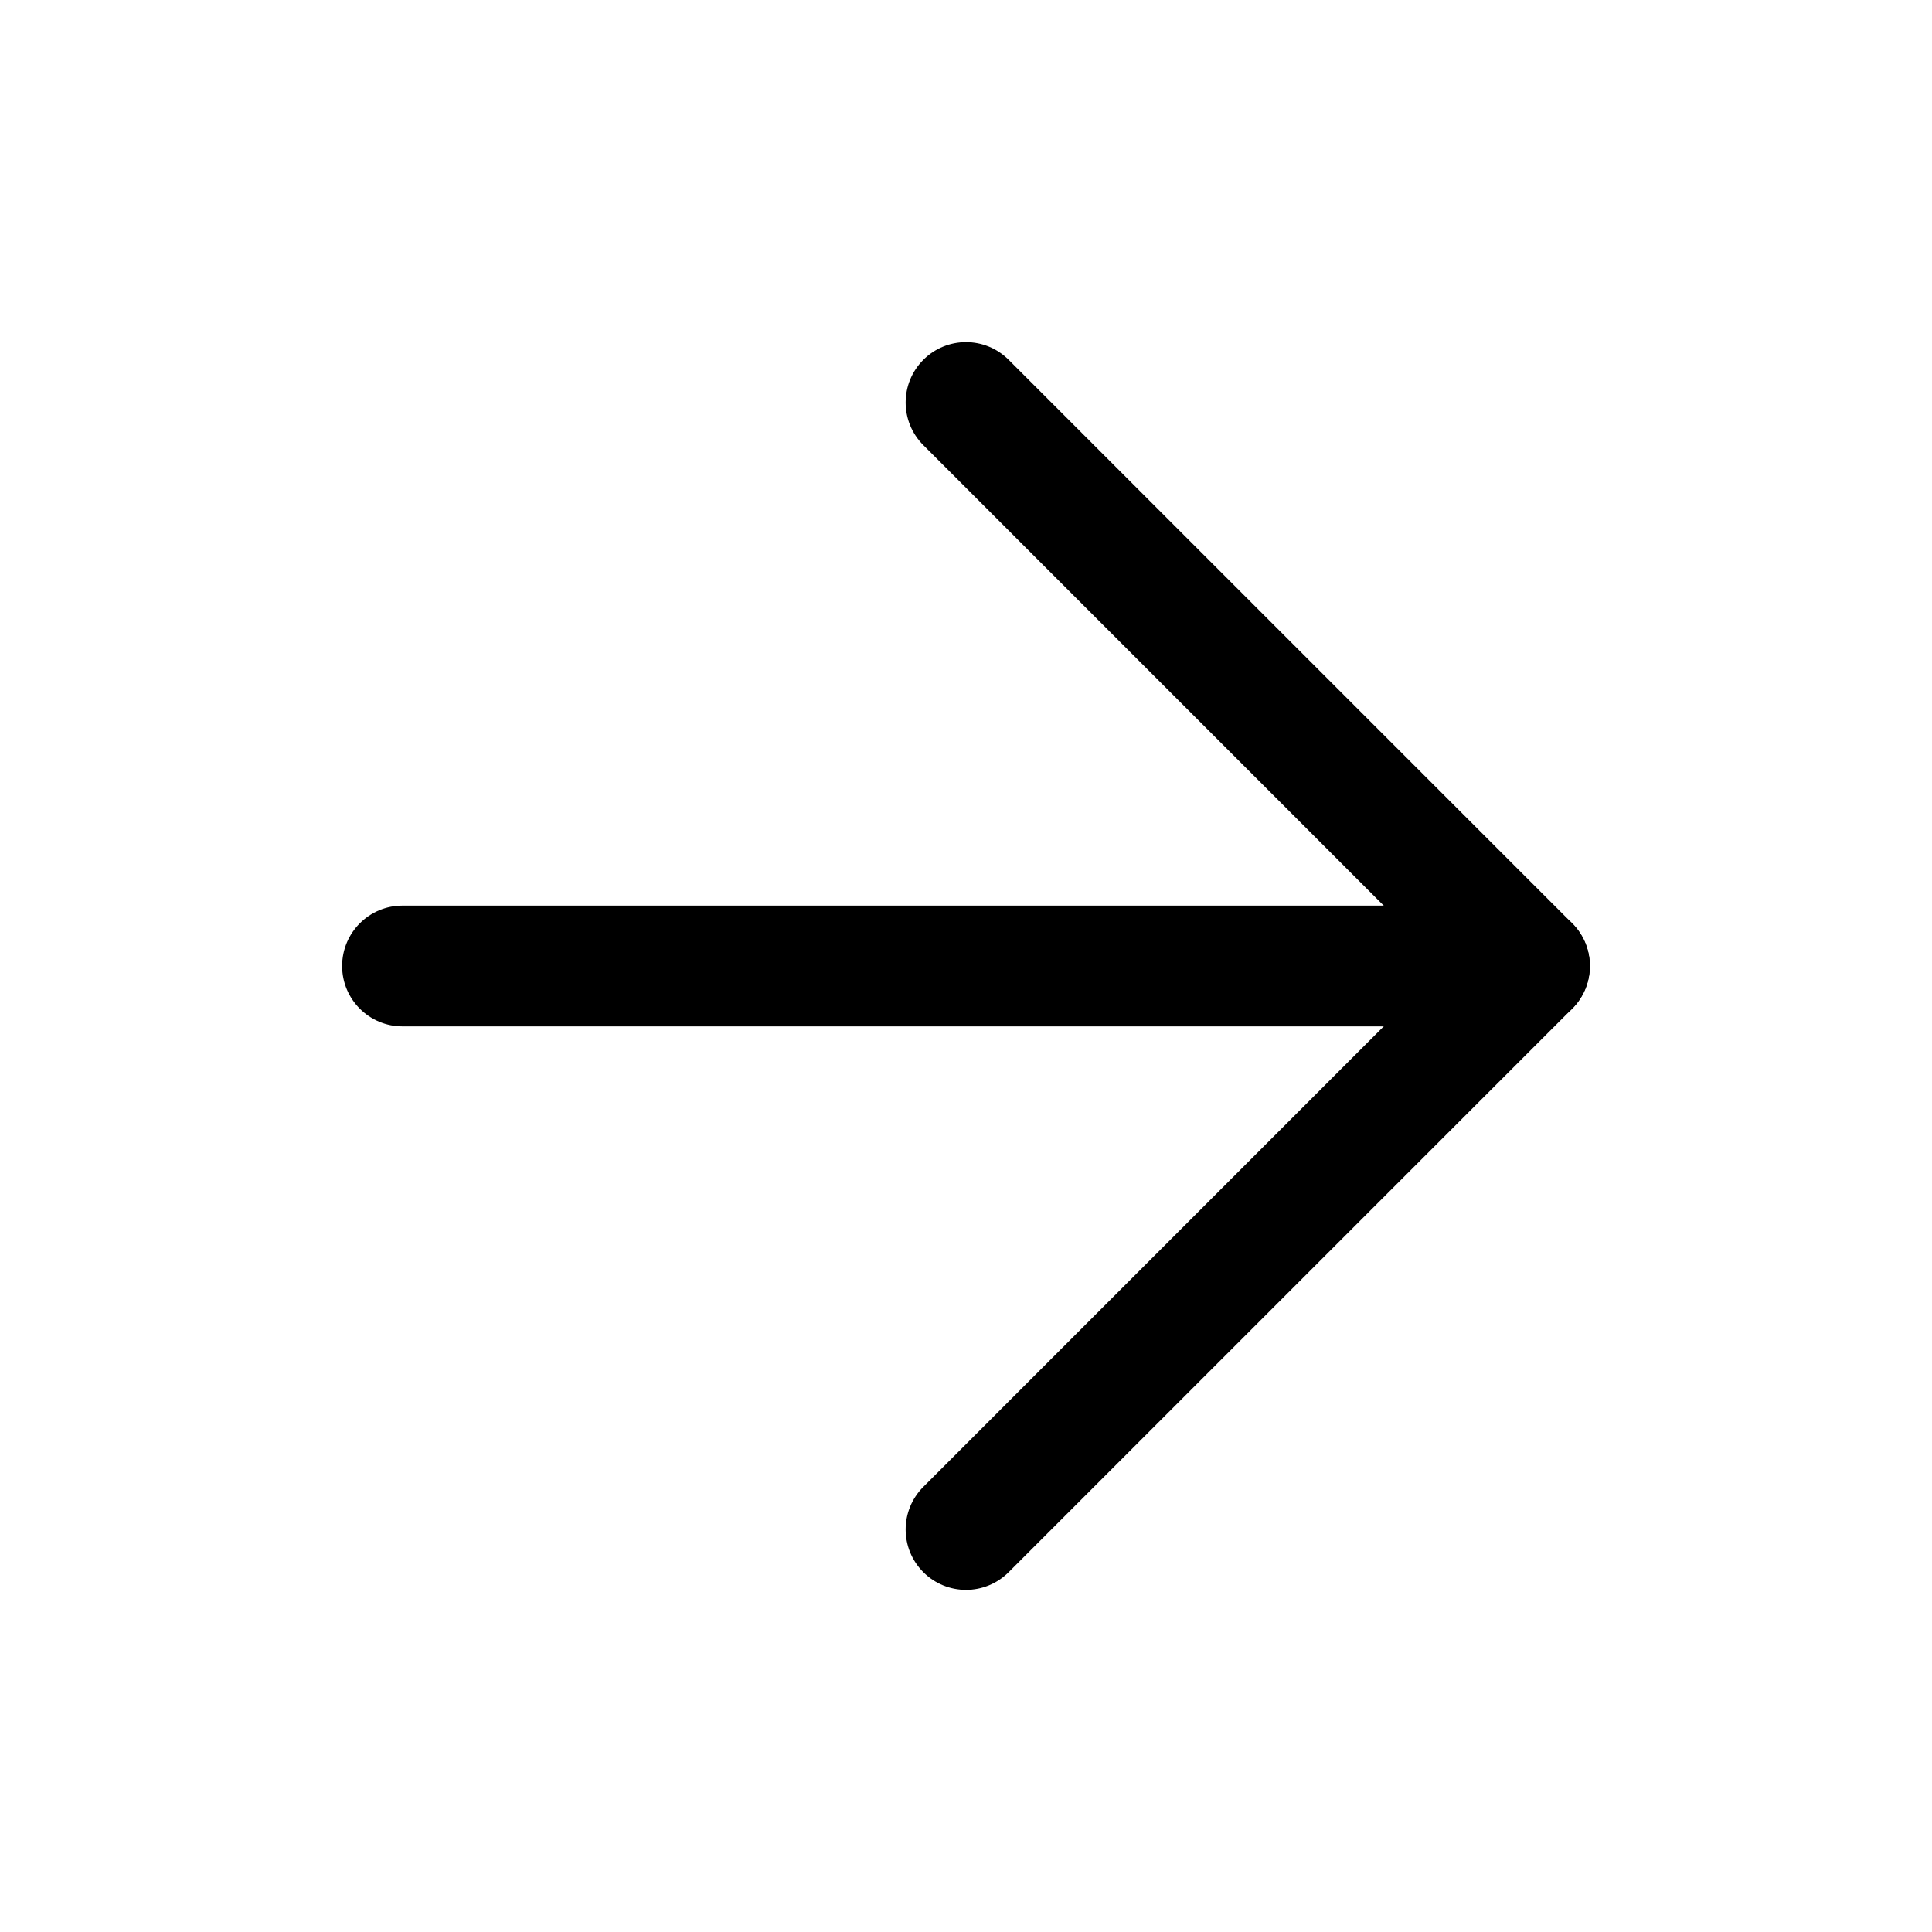
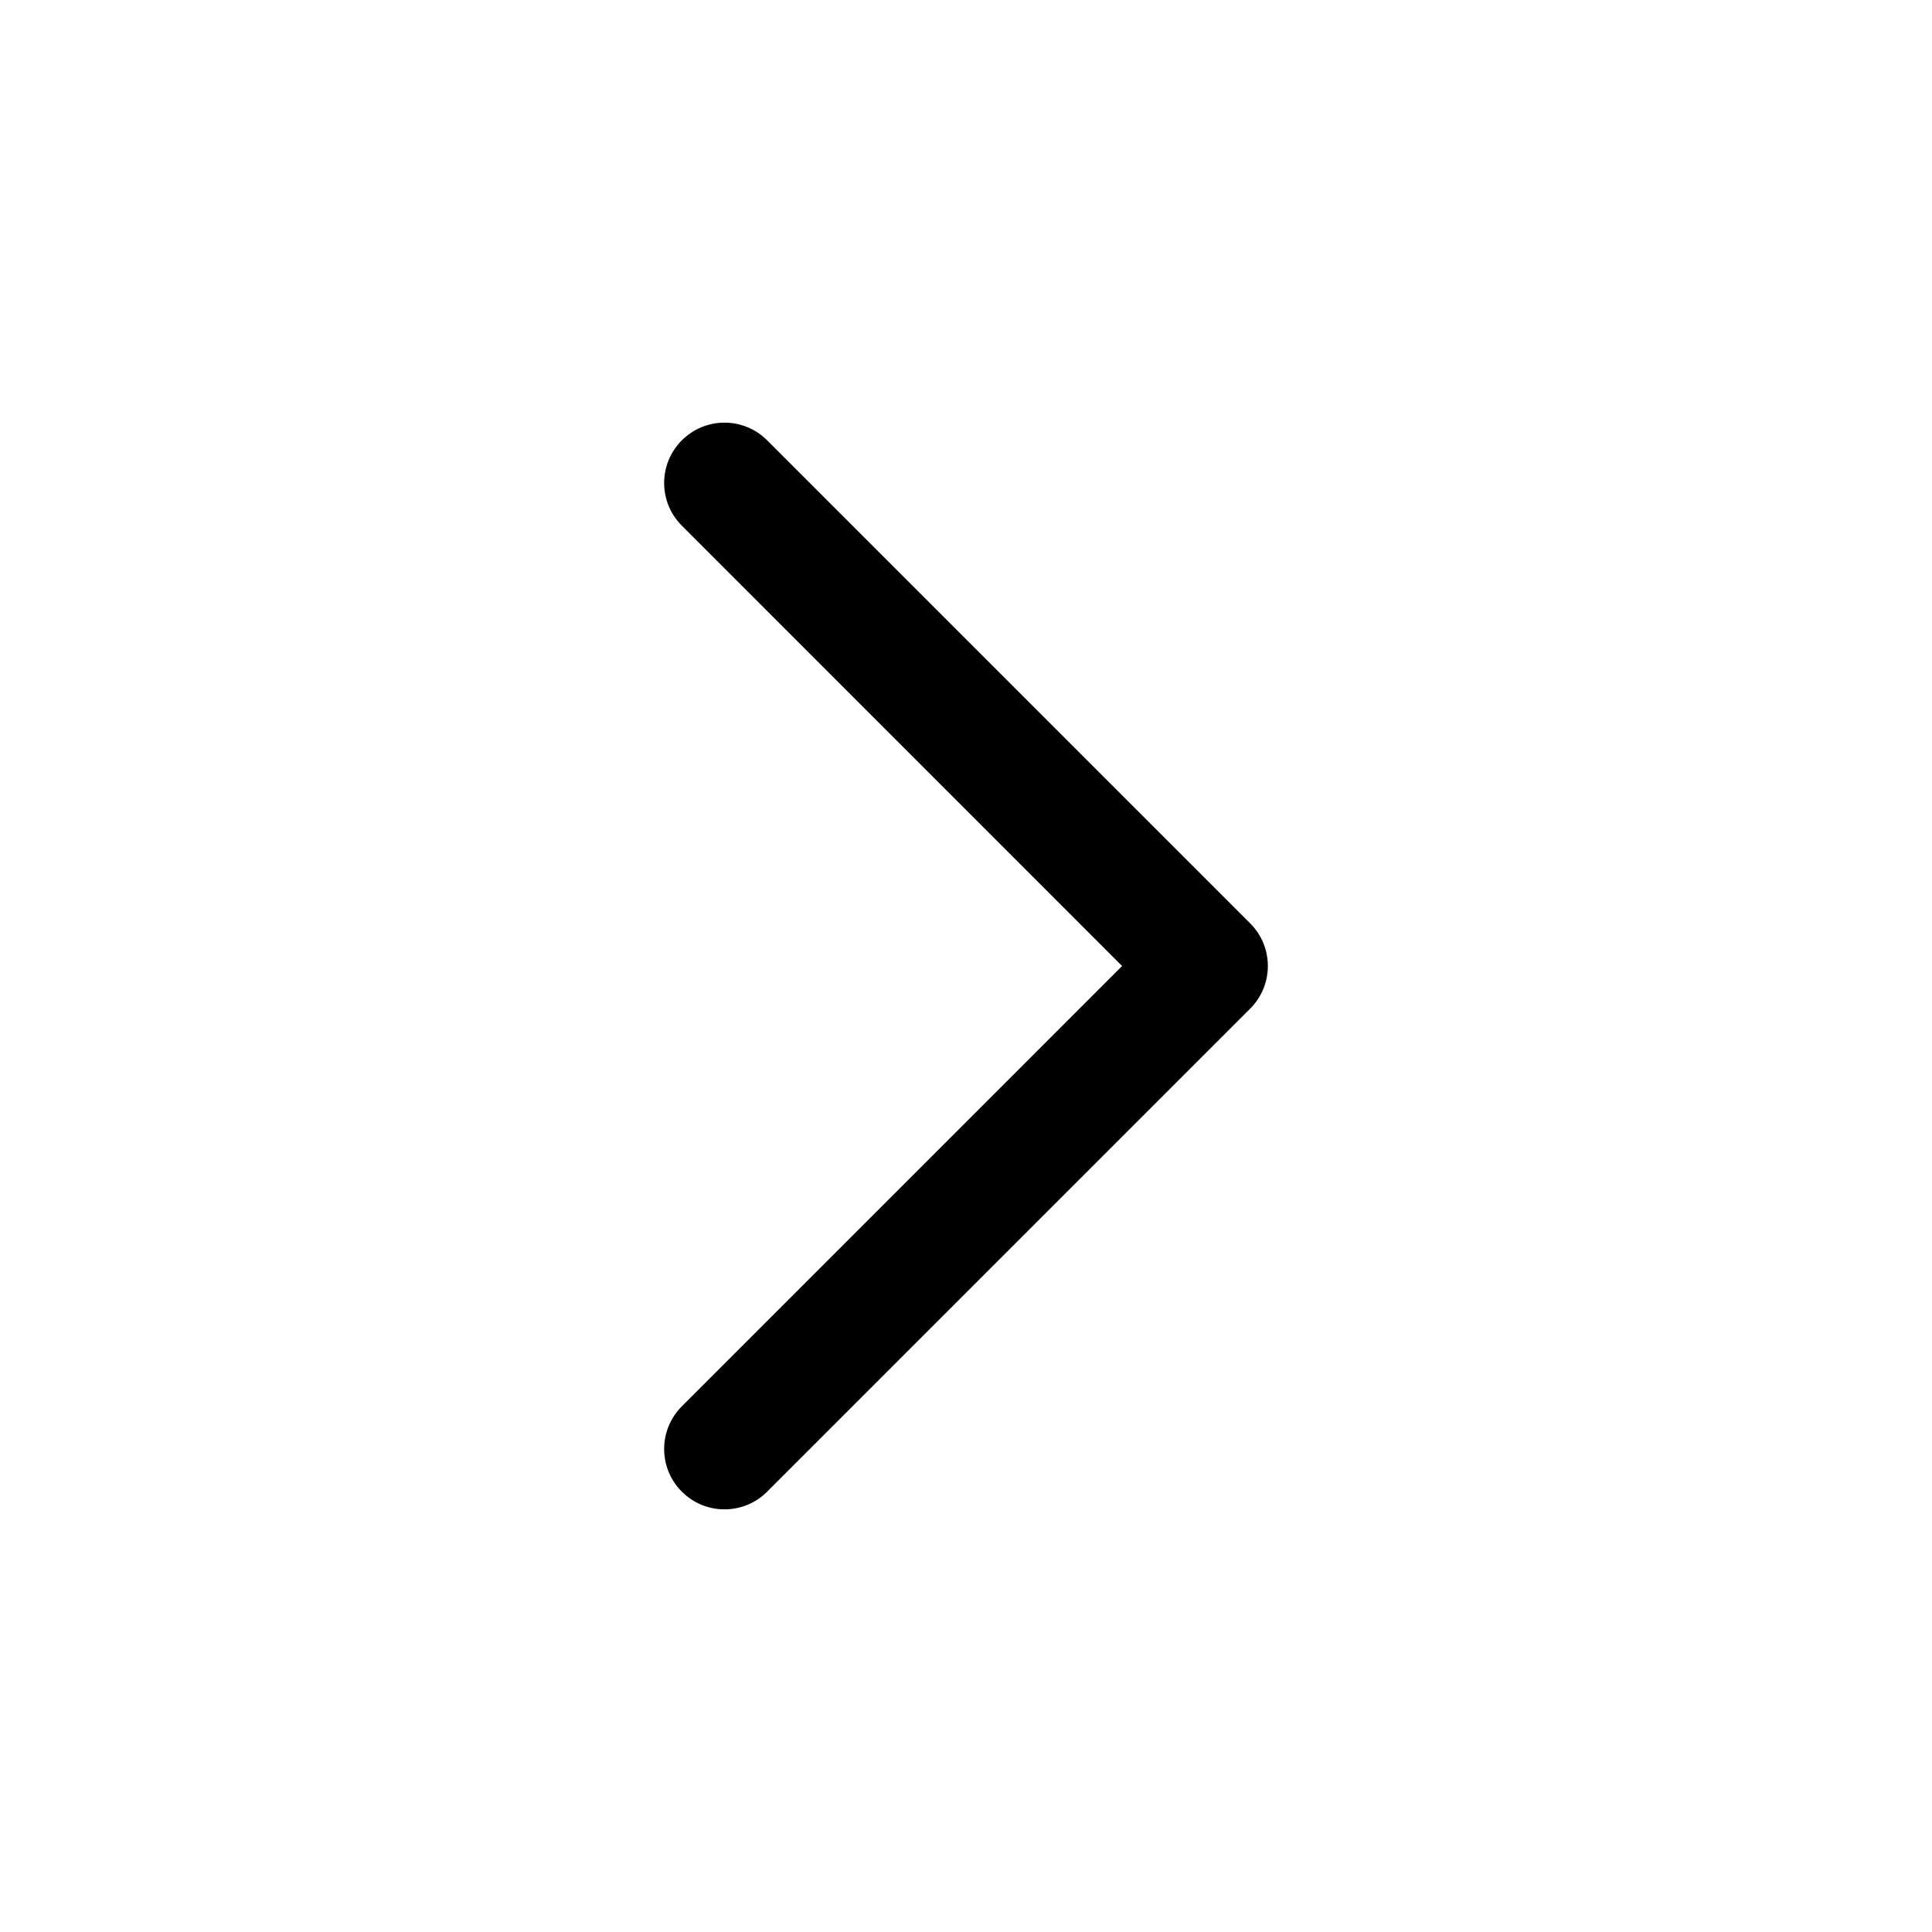
<svg xmlns="http://www.w3.org/2000/svg" width="24" height="24" viewBox="0 0 24 24" fill="none">
-   <path fill-rule="evenodd" clip-rule="evenodd" d="M4.25 12C4.25 11.586 4.586 11.25 5 11.25H19C19.414 11.25 19.75 11.586 19.75 12C19.75 12.414 19.414 12.75 19 12.75H5C4.586 12.75 4.25 12.414 4.25 12Z" fill="black" />
-   <path fill-rule="evenodd" clip-rule="evenodd" d="M11.47 4.47C11.763 4.177 12.237 4.177 12.53 4.47L19.53 11.47C19.823 11.763 19.823 12.237 19.53 12.53L12.53 19.53C12.237 19.823 11.763 19.823 11.47 19.53C11.177 19.237 11.177 18.763 11.47 18.47L17.939 12L11.47 5.53C11.177 5.237 11.177 4.763 11.47 4.47Z" fill="black" />
+   <path fill-rule="evenodd" clip-rule="evenodd" d="M15.53 11.47C15.823 11.763 15.823 12.237 15.53 12.53L9.53 18.53C9.237 18.823 8.763 18.823 8.47 18.53C8.177 18.237 8.177 17.763 8.47 17.47L13.939 12L8.47 6.53C8.177 6.237 8.177 5.763 8.47 5.47C8.763 5.177 9.237 5.177 9.53 5.47L15.53 11.47Z" fill="black" />
</svg>
